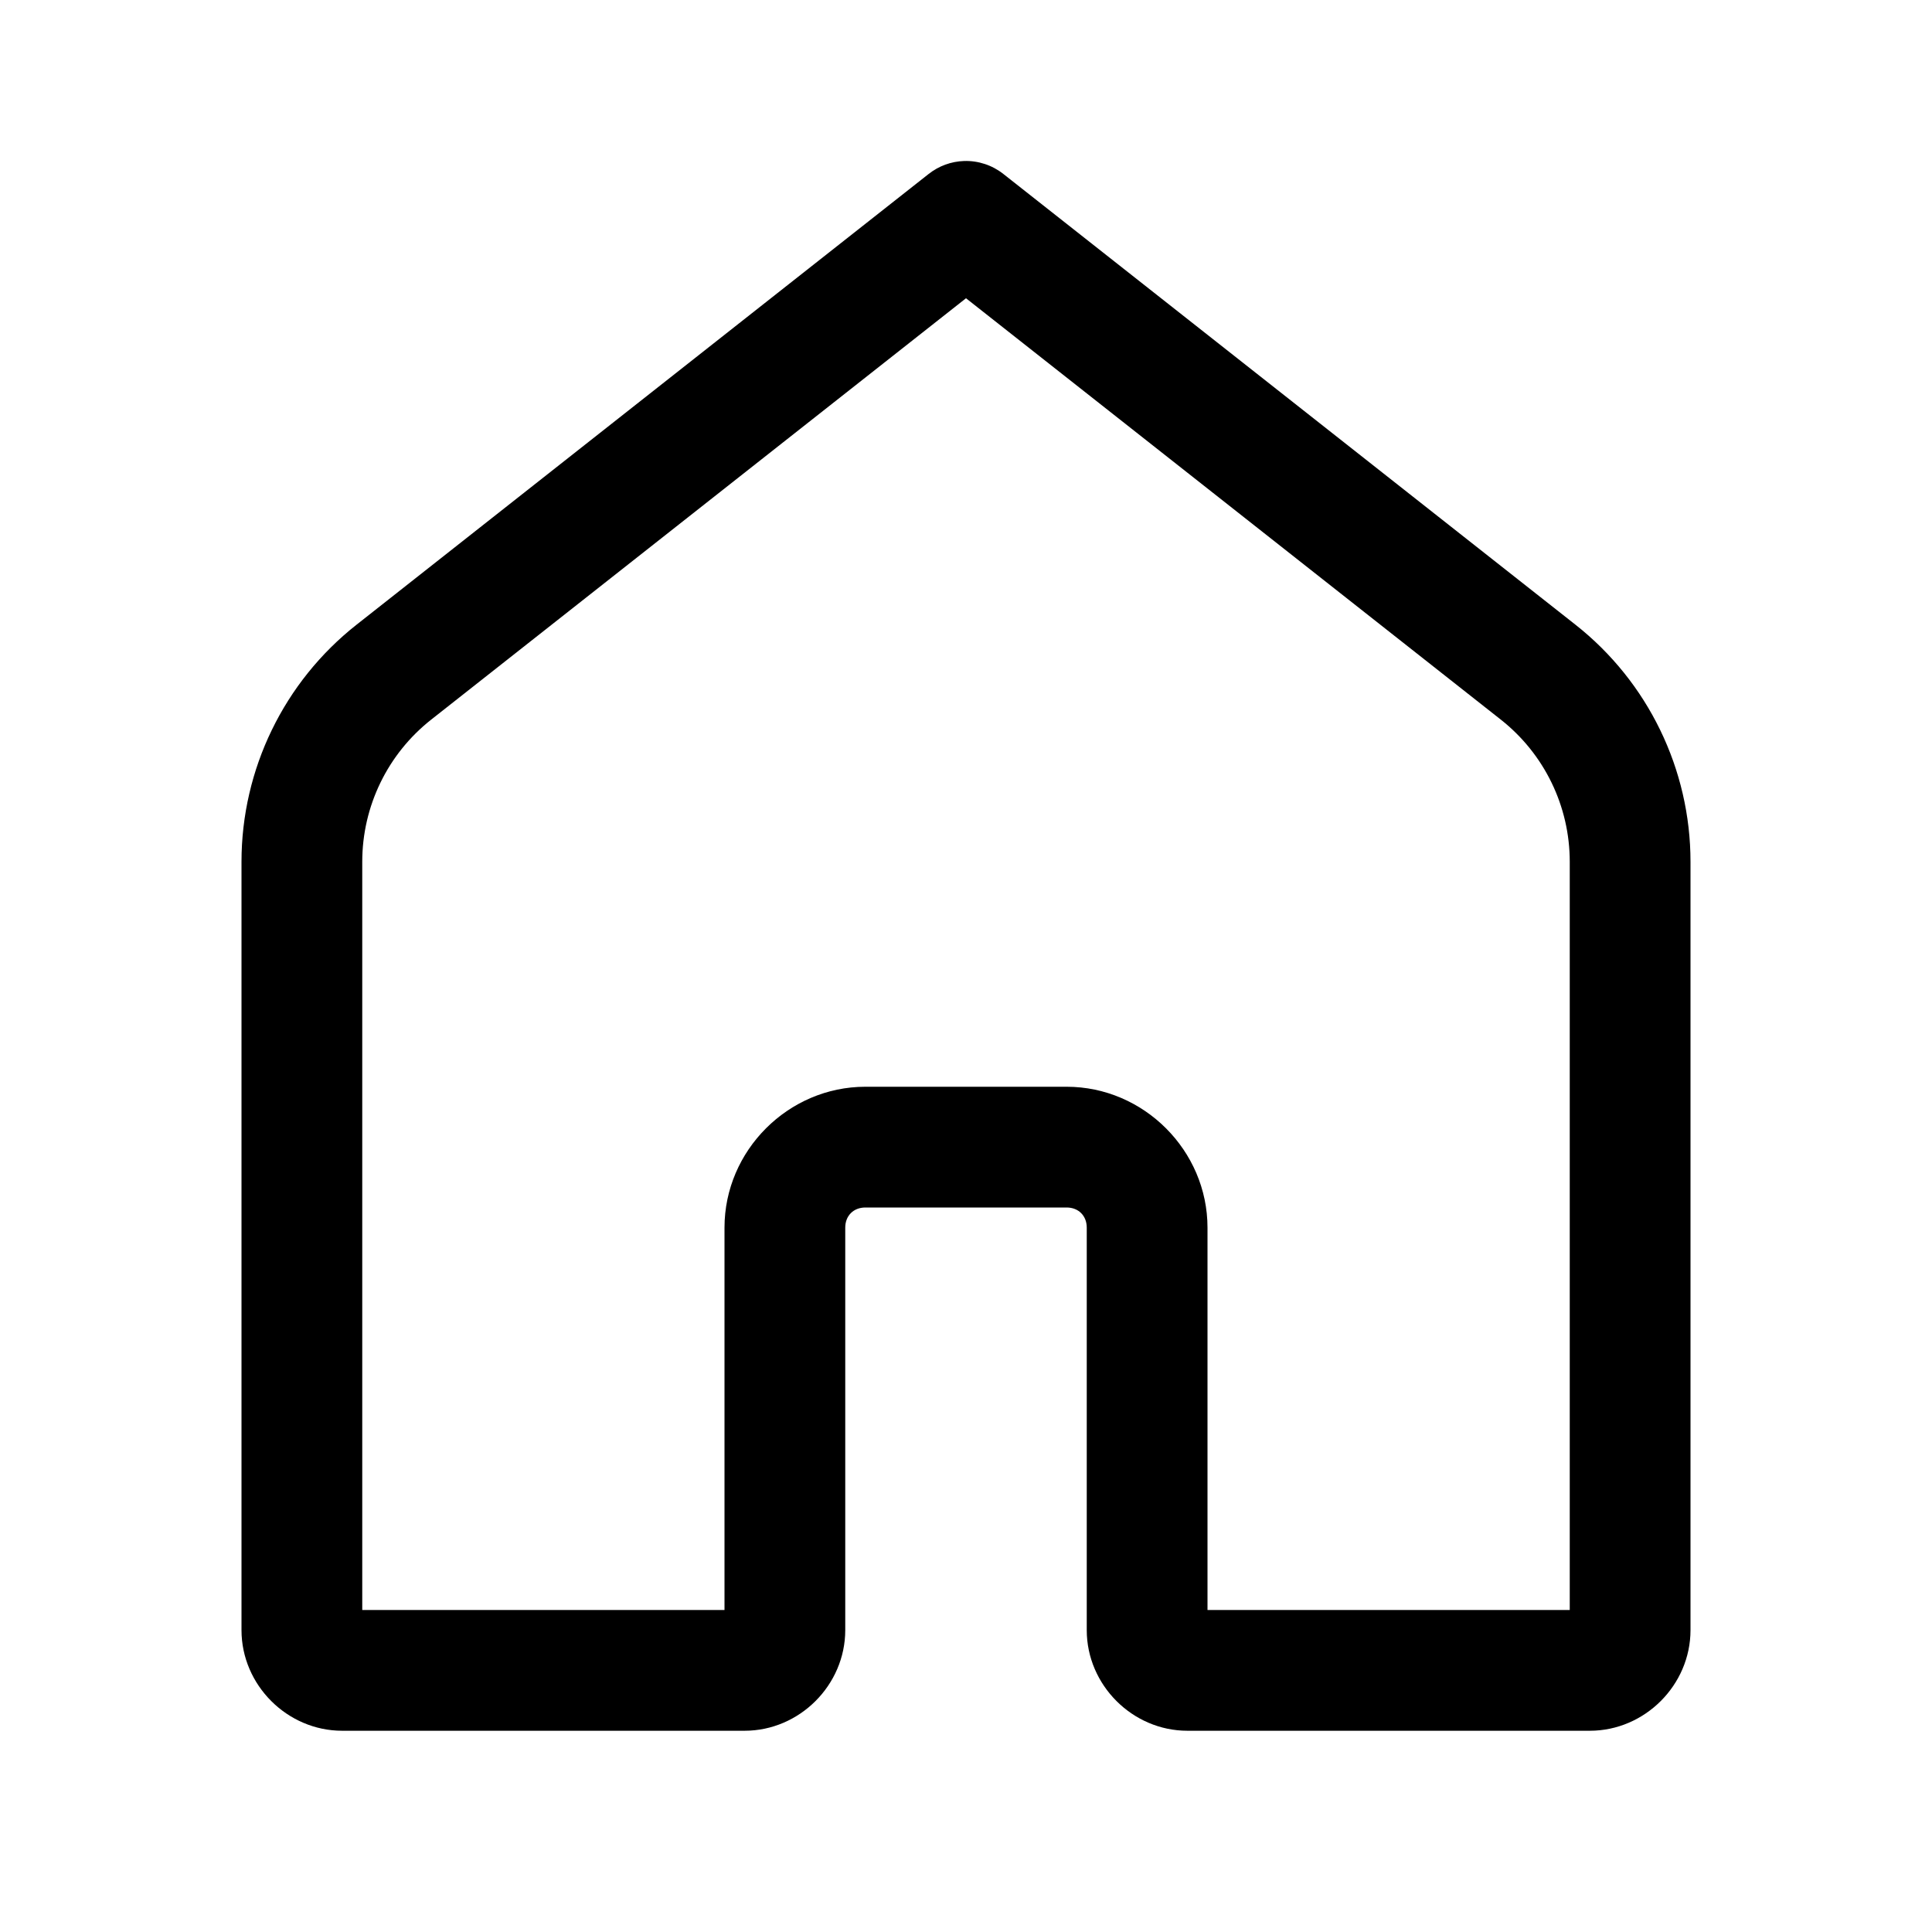
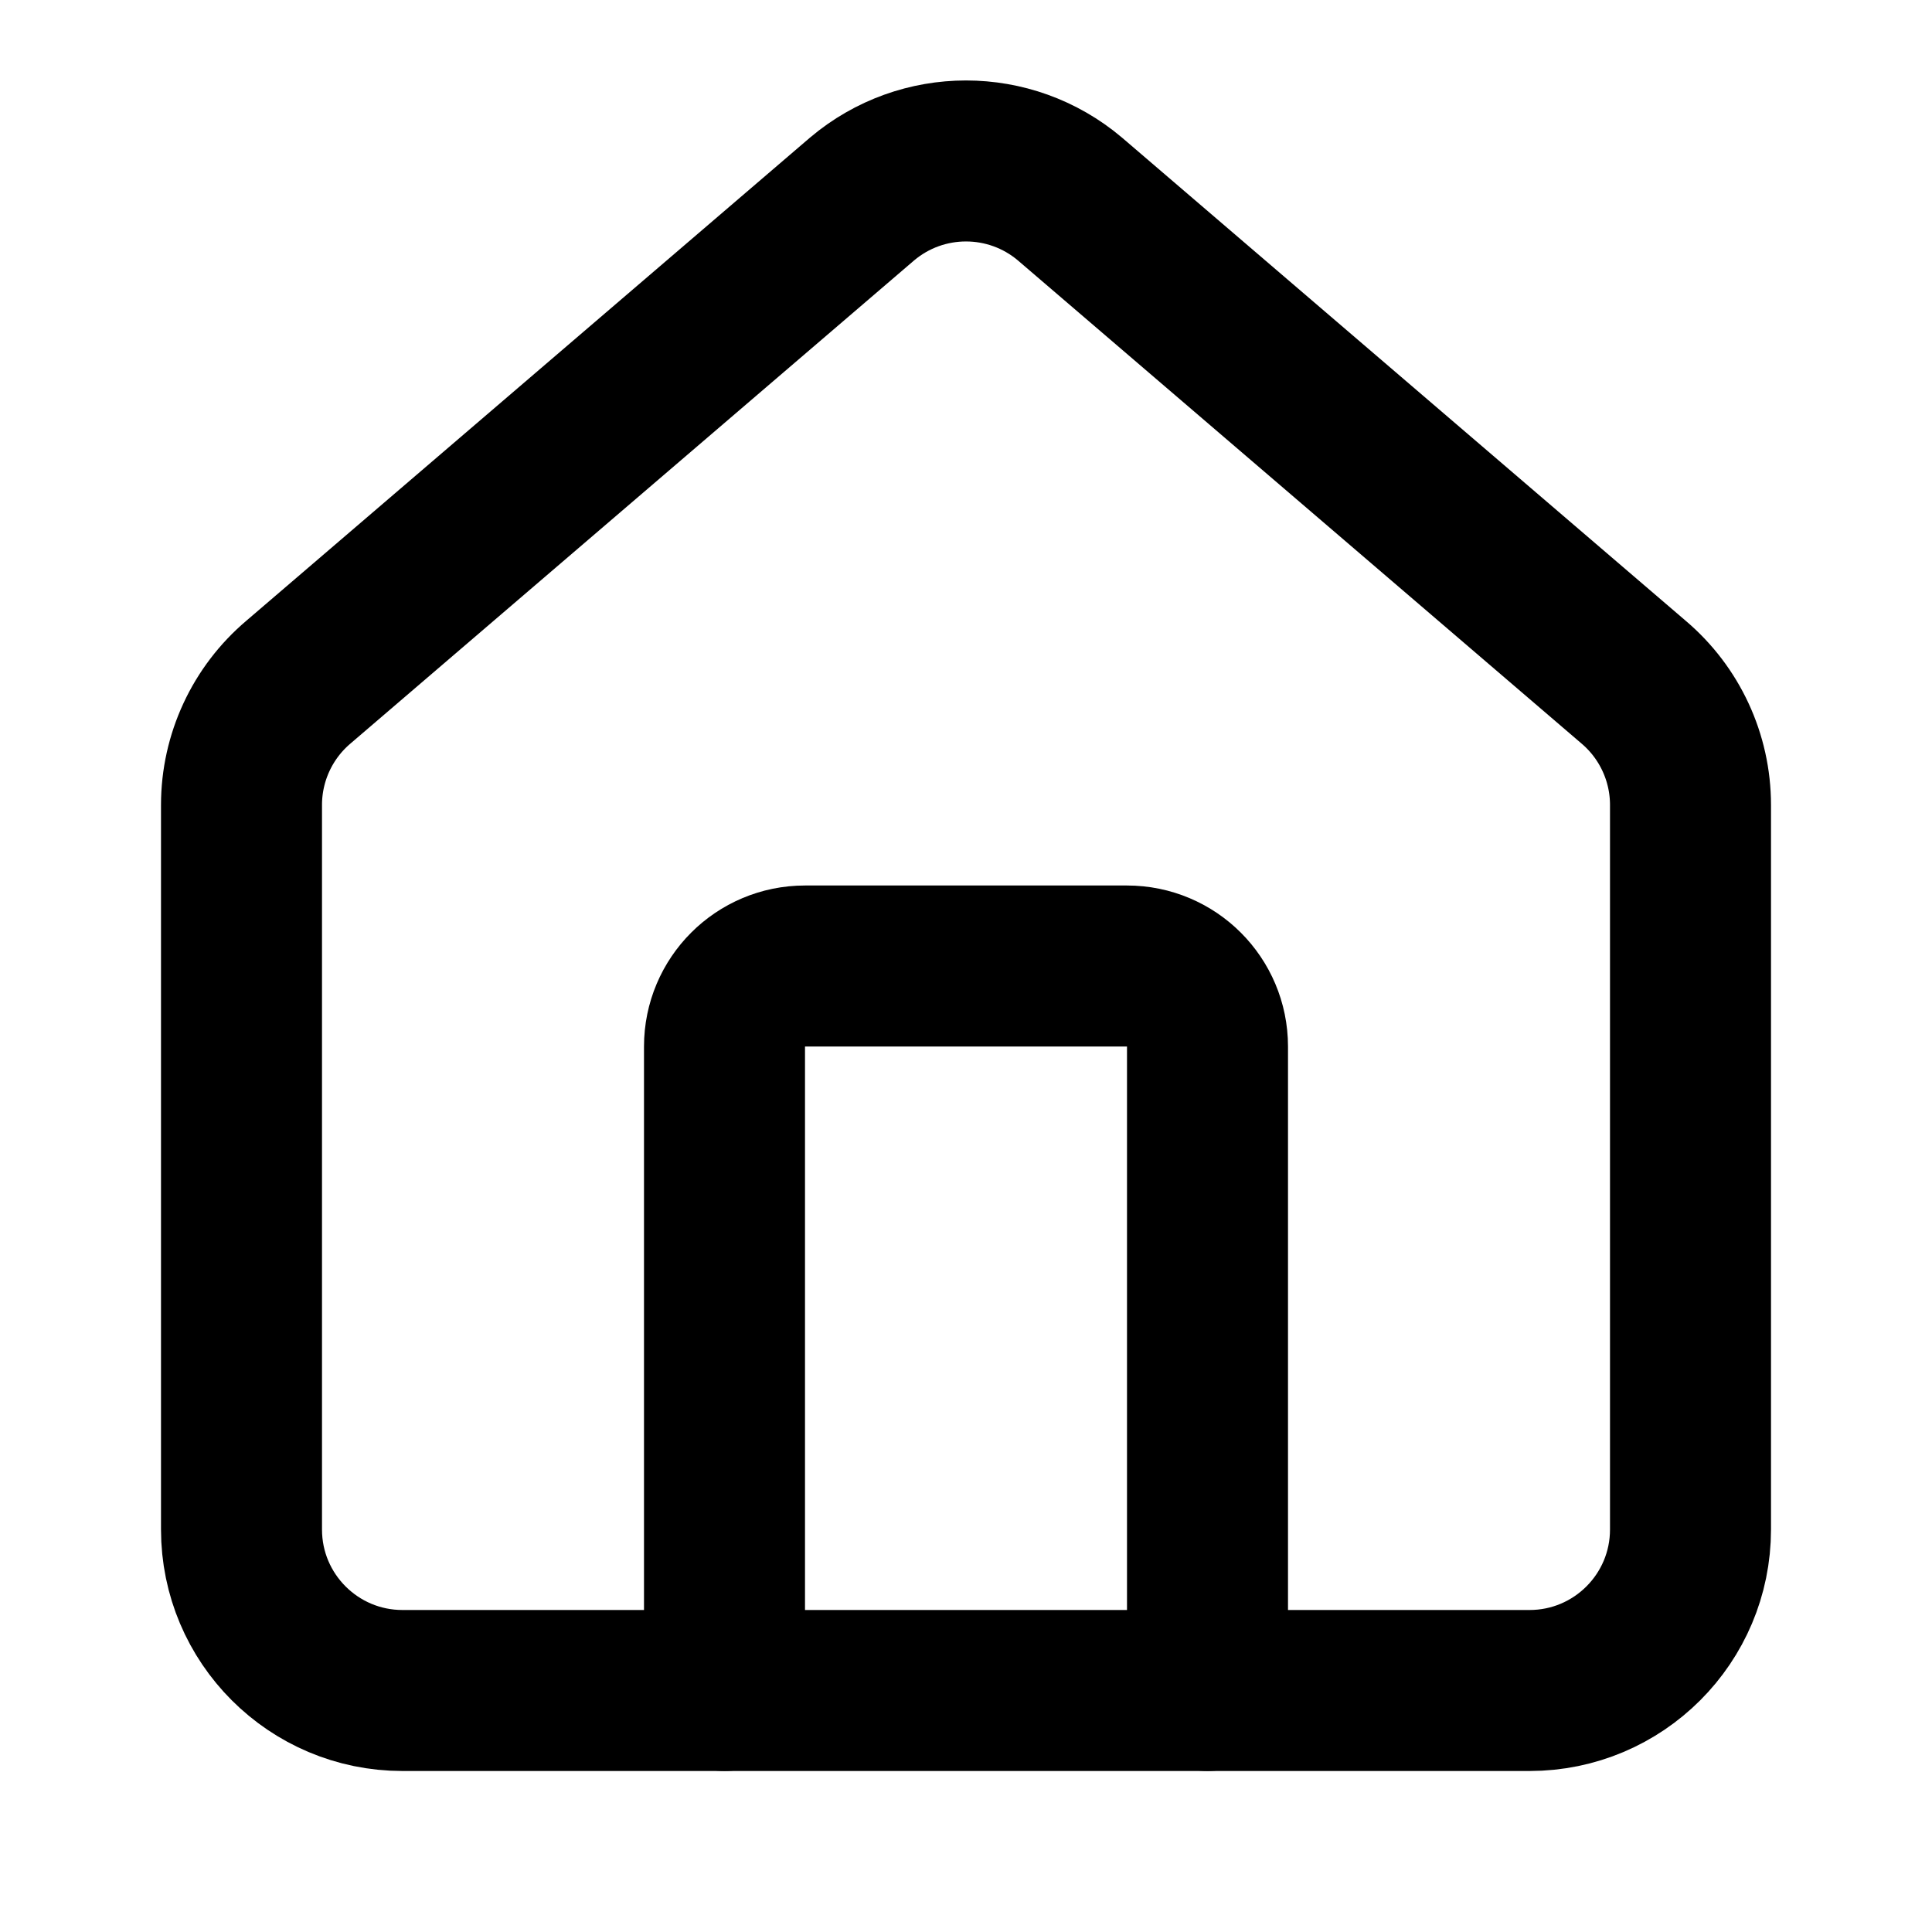
- <svg xmlns="http://www.w3.org/2000/svg" viewBox="0 0 48 48" width="48px" height="48px">
-   <path d="M 23.951 4 A 1.5 1.5 0 0 0 23.072 4.322 L 8.859 15.52 C 7.055 16.941 6 19.114 6 21.41 L 6 40.5 C 6 41.864 7.136 43 8.5 43 L 18.5 43 C 19.864 43 21 41.864 21 40.5 L 21 30.5 C 21 30.205 21.205 30 21.5 30 L 26.5 30 C 26.795 30 27 30.205 27 30.5 L 27 40.5 C 27 41.864 28.136 43 29.5 43 L 39.5 43 C 40.864 43 42 41.864 42 40.5 L 42 21.41 C 42 19.114 40.945 16.941 39.141 15.52 L 24.928 4.322 A 1.5 1.5 0 0 0 23.951 4 z M 24 7.41 L 37.285 17.877 C 38.369 18.731 39 20.031 39 21.41 L 39 40 L 30 40 L 30 30.5 C 30 28.585 28.415 27 26.5 27 L 21.5 27 C 19.585 27 18 28.585 18 30.5 L 18 40 L 9 40 L 9 21.41 C 9 20.031 9.631 18.731 10.715 17.877 L 24 7.41 z" />
+ <svg xmlns="http://www.w3.org/2000/svg" width="24" height="24" viewBox="0 0 24 24" fill="none" stroke="currentColor" stroke-width="2" stroke-linecap="round" stroke-linejoin="round" class="lucide lucide-house-icon lucide-house">
+   <path d="M15 21v-8a1 1 0 0 0-1-1h-4a1 1 0 0 0-1 1v8" />
+   <path d="M3 10a2 2 0 0 1 .709-1.528l7-6a2 2 0 0 1 2.582 0l7 6A2 2 0 0 1 21 10v9a2 2 0 0 1-2 2H5a2 2 0 0 1-2-2z" />
</svg>
